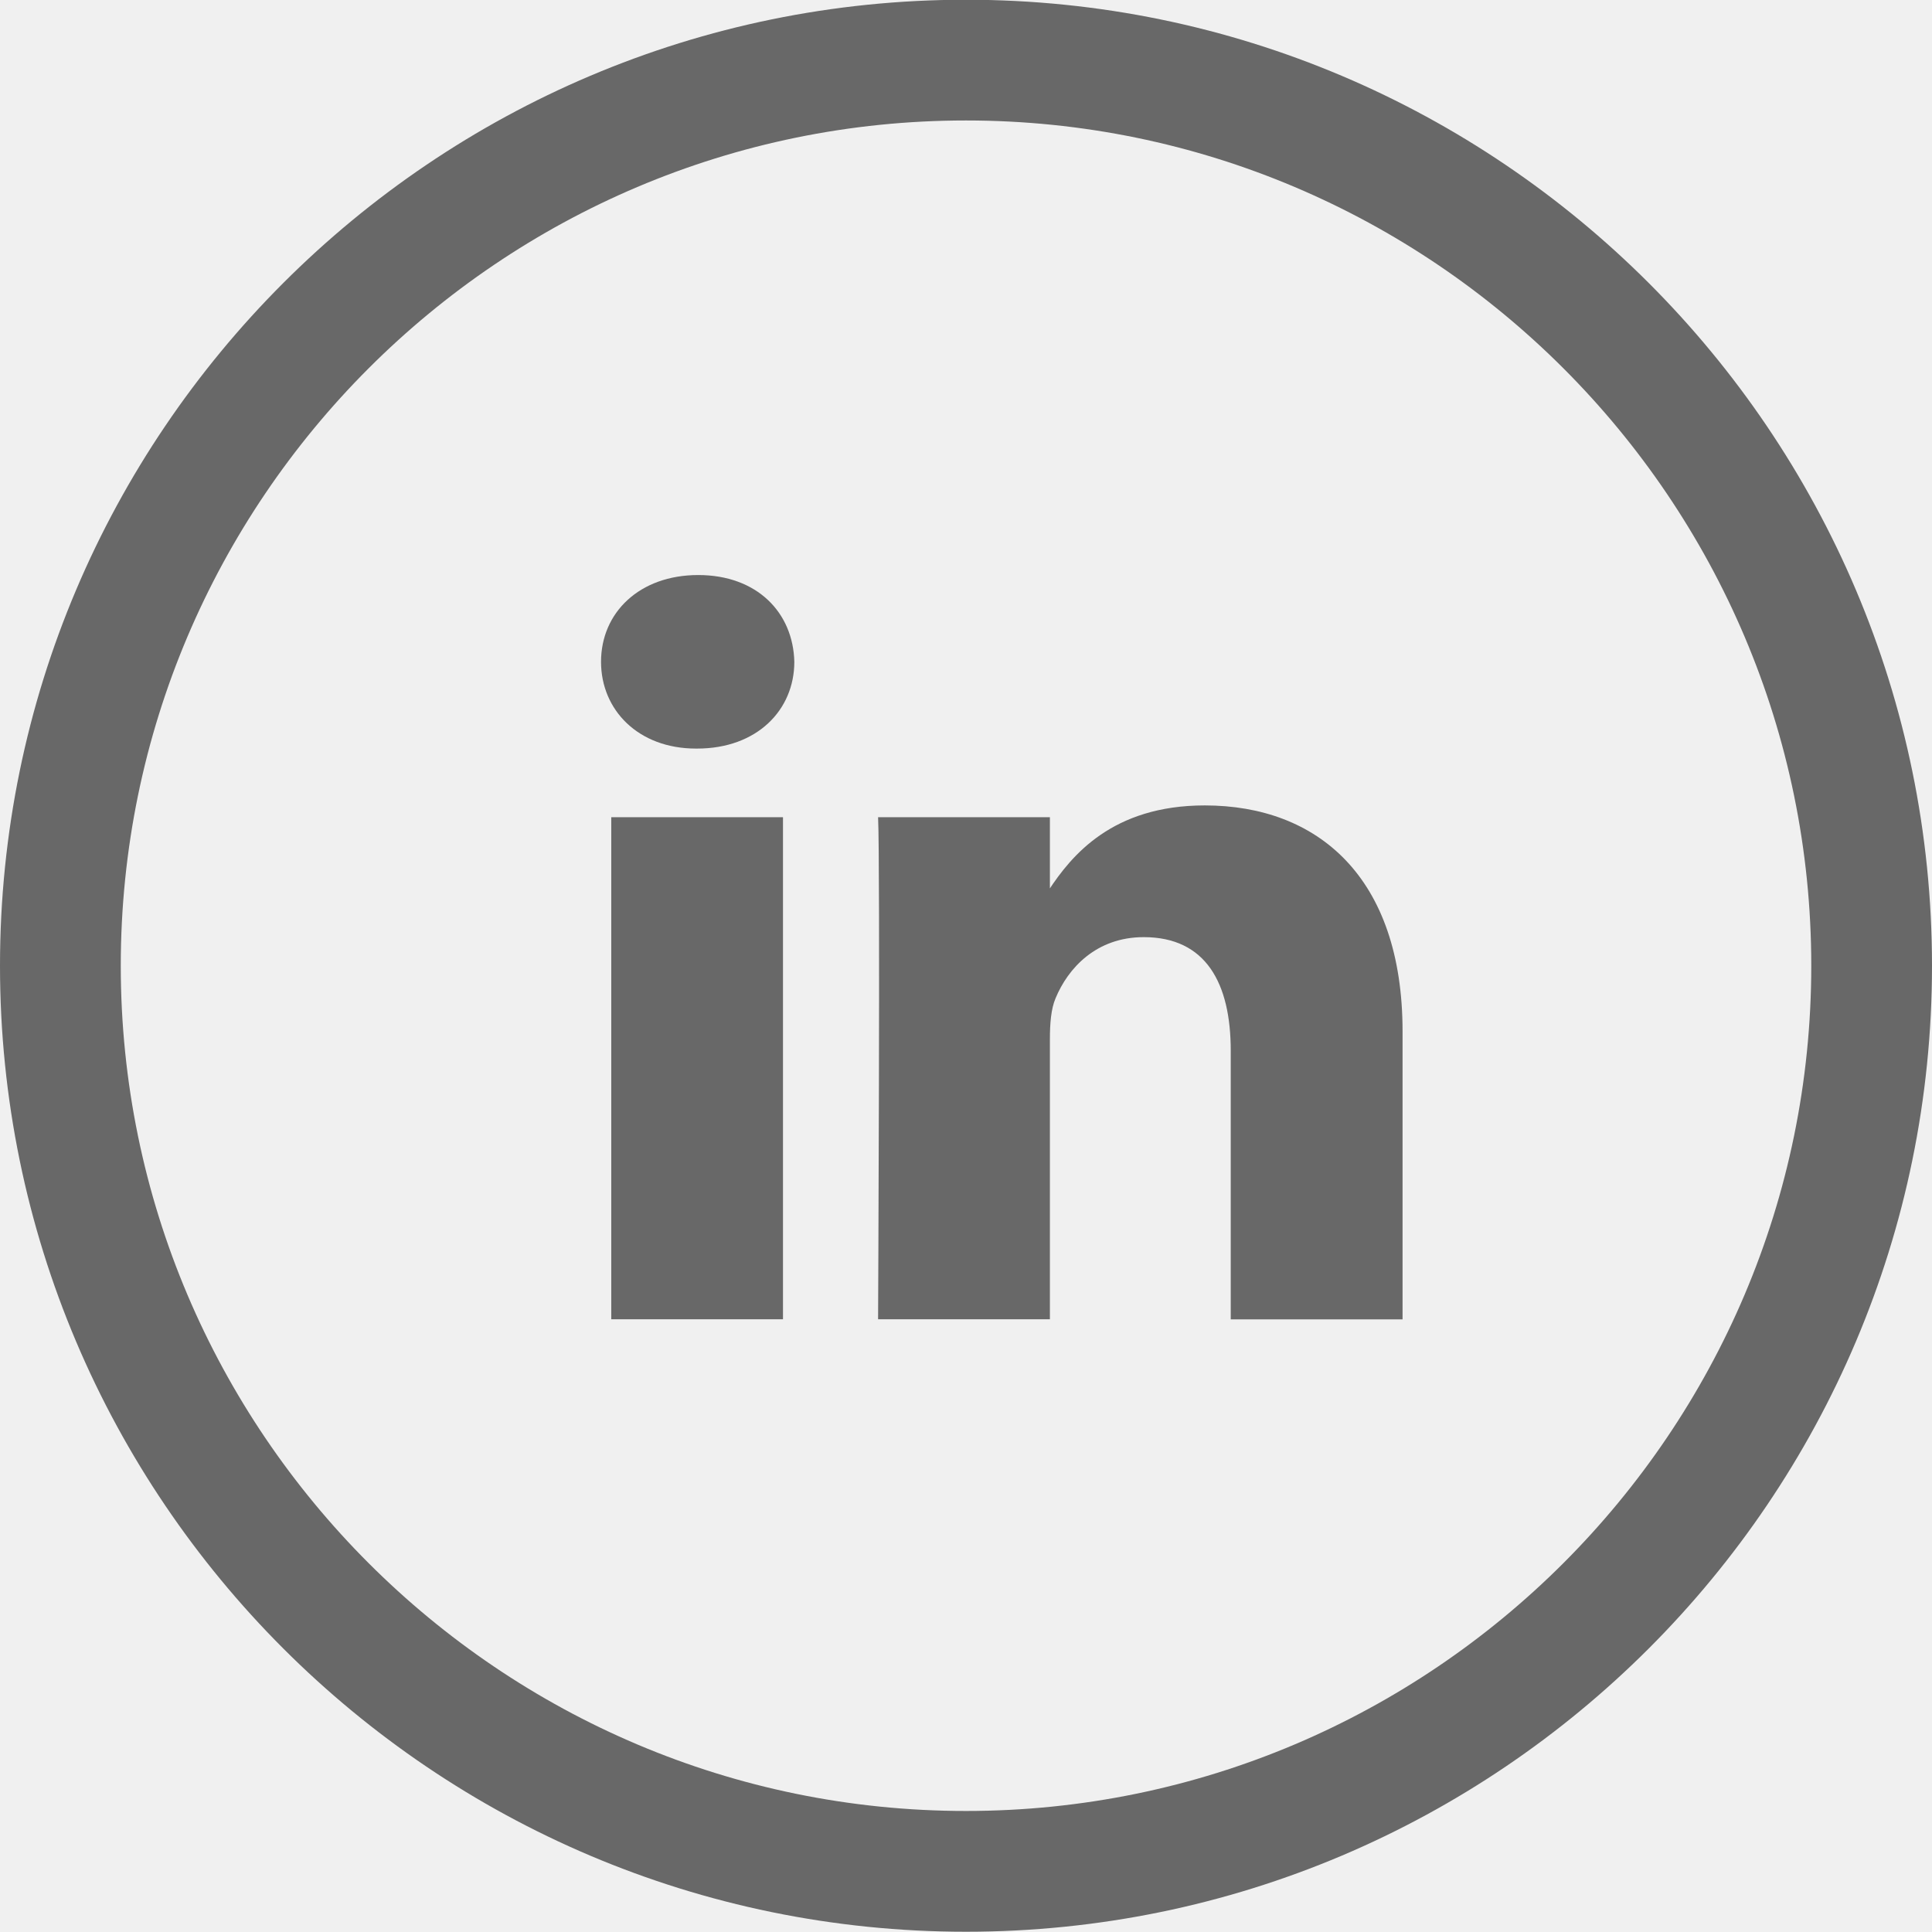
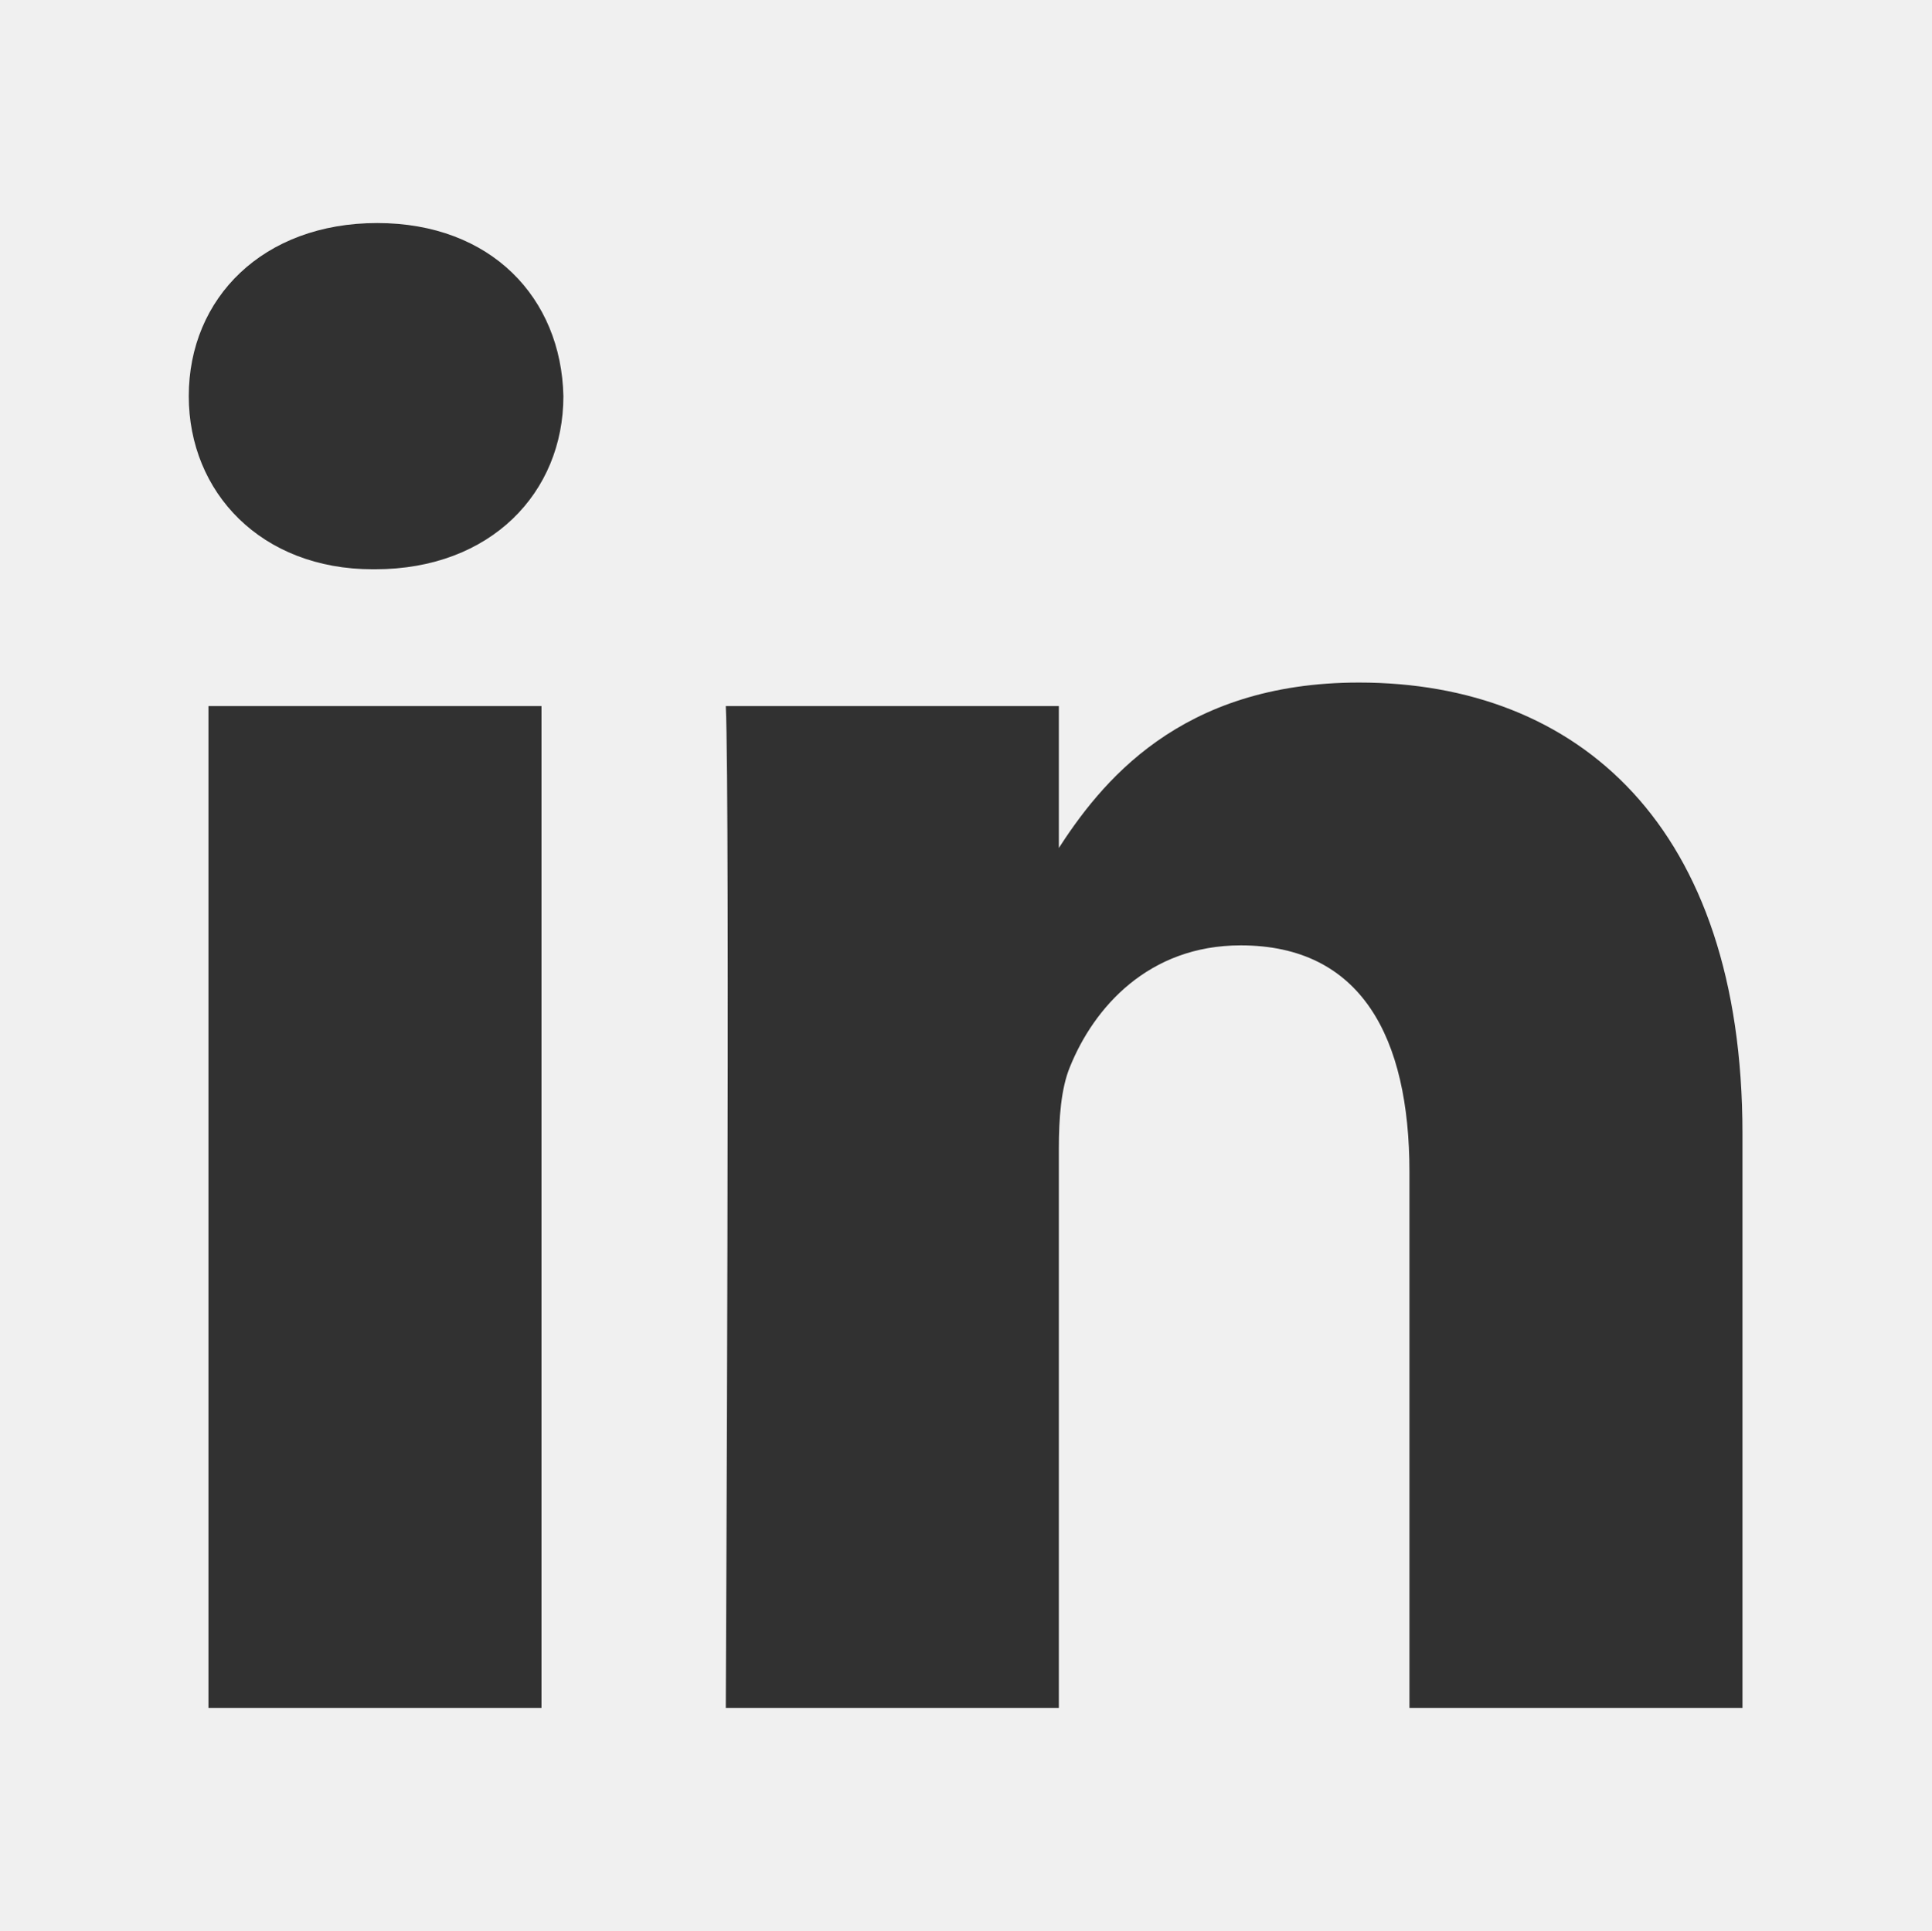
- <svg xmlns="http://www.w3.org/2000/svg" version="1.1" id="Layer_1" x="0px" y="0px" width="45px" height="44.988px" viewBox="0 0 45 44.988" enable-background="new 0 0 45 44.988" xml:space="preserve">
-   <g>
-     <path fill="#686868" d="M22.5,44.994c-12.406,0-22.5-10.093-22.5-22.5c0-12.406,10.094-22.5,22.5-22.5   c12.408,0,22.5,10.094,22.5,22.5C45,34.902,34.907,44.994,22.5,44.994z M22.5,2.806c-10.855,0-19.687,8.832-19.687,19.688   S11.645,42.181,22.5,42.181c10.855,0,19.688-8.832,19.688-19.688C42.188,11.637,33.355,2.806,22.5,2.806z" />
+ <svg xmlns="http://www.w3.org/2000/svg" version="1.1" id="Layer_1" x="0px" y="0px" width="283.465px" height="283.464px" viewBox="0 0 283.465 283.464" enable-background="new 0 0 283.465 283.464" xml:space="preserve">
+   <g id="Facebook" display="none">
+     <path display="inline" fill="#FFFFFF" d="M82.732,100.532h27V88.283v-12v-2.001c0-11.55,0.298-29.4,8.698-40.449   c8.85-11.702,21-19.65,41.901-19.65c34.048,0,48.4,4.849,48.4,4.849l-6.75,40.001c0,0-11.25-3.251-21.75-3.251   s-19.9,3.75-19.9,14.25v4.25v14.001v12.249h43.048l-3,39.05h-40.048v135.7h-50.6v-135.7h-27v-39.05H82.732z" />
  </g>
-   <g id="Page-1">
-     <g id="linkedin" transform="translate(2.570313, 2.130792)">
-       <path id="Shape" fill="#686868" d="M17.882,28.598h4.002v-6.53c0-0.351,0.025-0.699,0.132-0.948    c0.289-0.699,0.947-1.423,2.053-1.423c1.449,0,2.027,1.072,2.027,2.646v6.257h4.002v-6.706c0-3.593-1.975-5.265-4.607-5.265    c-2.158,0-3.106,1.172-3.633,1.971h0.026v-1.696h-4.002C17.934,18,17.882,28.598,17.882,28.598L17.882,28.598L17.882,28.598z     M15.667,28.598V16.903h-4v11.695H15.667L15.667,28.598z M13.667,15.305c1.395,0,2.264-0.897,2.264-2.021    c-0.027-1.148-0.869-2.021-2.238-2.021c-1.369,0-2.264,0.874-2.264,2.021c0,1.123,0.868,2.021,2.211,2.021H13.667L13.667,15.305z" />
+   <g id="Twitter" display="none">
+     <path display="inline" fill="#FFFFFF" d="M270.232,67.508c-9.161,4.063-19.007,6.809-29.34,8.044   c10.546-6.322,18.646-16.333,22.461-28.263c-9.871,5.855-20.804,10.106-32.44,12.396c-9.318-9.928-22.595-16.131-37.288-16.131   c-28.212,0-51.085,22.872-51.085,51.084c0,4.003,0.451,7.903,1.322,11.642c-42.456-2.131-80.1-22.468-105.295-53.376   c-4.397,7.545-6.917,16.32-6.917,25.683c0,17.724,9.018,33.359,22.726,42.521c-8.374-0.266-16.251-2.564-23.138-6.391   c-0.005,0.214-0.005,0.427-0.005,0.643c0,24.751,17.609,45.398,40.978,50.092c-4.286,1.167-8.799,1.792-13.458,1.792   c-3.292,0-6.492-0.321-9.612-0.917c6.501,20.295,25.368,35.066,47.721,35.478c-17.483,13.702-39.51,21.868-63.445,21.868   c-4.124,0-8.189-0.241-12.186-0.715c22.607,14.494,49.46,22.954,78.309,22.954c93.965,0,145.349-77.844,145.349-145.351   c0-2.214-0.05-4.417-0.148-6.609C254.724,86.75,263.384,77.752,270.232,67.508z" />
+   </g>
+   <g id="YouTube" display="none">
+     <g display="inline">
+       <g>
+         <path fill="#FFFFFF" d="M45.986,4h19.889l12.813,51.103h1.24L92.146,4h20.064L89.23,78.799v53.049H69.48V81.187L45.986,4z" />
+         <path fill="#FFFFFF" d="M111.315,59.098c0-7.304,2.359-13.119,7.081-17.448c4.722-4.331,11.064-6.496,19.034-6.496     c7.256,0,13.202,2.284,17.836,6.849s6.953,10.44,6.953,17.629v48.709c0,8.073-2.278,14.406-6.82,19     c-4.543,4.595-10.801,6.891-18.767,6.891c-7.671,0-13.811-2.371-18.411-7.111c-4.604-4.741-6.906-11.12-6.906-19.132     C111.315,107.989,111.315,59.098,111.315,59.098z M129.36,109.755c0,2.598,0.622,4.6,1.872,6.014     c1.249,1.415,3.031,2.121,5.352,2.121c2.377,0,4.265-0.722,5.661-2.166c1.398-1.444,2.097-3.433,2.097-5.969V58.391     c0-2.061-0.716-3.726-2.143-4.992c-1.424-1.267-3.296-1.903-5.615-1.903c-2.141,0-3.879,0.636-5.218,1.903     c-1.339,1.266-2.006,2.931-2.006,4.992L129.36,109.755L129.36,109.755z" />
+         <path fill="#FFFFFF" d="M227.15,37.538v94.31h-17.534v-10.411c-3.231,3.837-6.594,6.759-10.089,8.766     c-3.495,2.003-6.89,3.008-10.177,3.008c-4.054,0-7.112-1.401-9.168-4.21c-2.056-2.806-3.083-7.02-3.083-12.635V37.538h17.537     v72.295c0,2.237,0.364,3.853,1.1,4.854c0.734,1.001,1.924,1.502,3.57,1.502c1.294,0,2.919-0.663,4.89-1.986     c1.967-1.327,3.773-3.018,5.42-5.078V37.538H227.15z" />
+       </g>
+       <g>
+         <path fill="#FFFFFF" d="M93.069,172.587H44v15.024h16.541V276.1H76.53v-88.488h16.539V172.587z M119.201,257.701     c-1.331,1.672-2.795,3.04-4.388,4.112c-1.594,1.072-2.912,1.606-3.961,1.606c-1.331,0-2.295-0.403-2.889-1.216     c-0.594-0.806-0.892-2.116-0.892-3.927V199.74H92.876v63.823c0,4.548,0.832,7.955,2.497,10.232     c1.664,2.271,4.14,3.406,7.42,3.406c2.664,0,5.41-0.813,8.238-2.433c2.833-1.626,5.554-3.991,8.17-7.098v8.429h14.197v-76.36     h-14.197V257.701z M174.209,198.774c-2.201,0-4.377,0.607-6.532,1.82c-2.149,1.217-4.179,2.984-6.092,5.314v-33.321h-14.336     V276.1h14.336v-5.869c1.865,2.324,3.887,4.044,6.06,5.16c2.176,1.116,4.65,1.674,7.425,1.674c4.206,0,7.421-1.439,9.646-4.32     c2.221-2.88,3.335-7.037,3.335-12.466v-42.361c0-6.237-1.185-10.99-3.553-14.251     C182.132,200.409,178.701,198.774,174.209,198.774z M173.439,258.202c0,2.435-0.412,4.191-1.229,5.263     c-0.819,1.074-2.095,1.609-3.83,1.609c-1.206,0-2.35-0.272-3.435-0.822c-1.086-0.546-2.207-1.442-3.36-2.685v-47.584     c0.965-1.05,1.938-1.823,2.928-2.325c0.986-0.5,1.987-0.753,2.998-0.753c1.924,0,3.397,0.668,4.408,2.006     c1.016,1.335,1.521,3.29,1.521,5.865L173.439,258.202L173.439,258.202z M240.521,239.712v-19.441     c0-7.248-1.743-12.801-5.229-16.665c-3.485-3.863-8.477-5.794-14.973-5.794c-6.352,0-11.535,2.087-15.543,6.258     c-4.016,4.172-6.021,9.572-6.021,16.201v34.272c0,7.352,1.83,13.126,5.482,17.326c3.652,4.197,8.656,6.298,15.009,6.298     c7.068,0,12.381-1.983,15.939-5.943s5.335-9.855,5.335-17.681v-5.734h-14.609v5.305c0,4.493-0.469,7.4-1.406,8.715     c-0.939,1.312-2.584,1.97-4.935,1.97c-2.265,0-3.86-0.772-4.798-2.331c-0.938-1.552-1.406-4.338-1.406-8.354v-14.401h27.155     V239.712z M213.367,220.128c0-3.195,0.492-5.485,1.48-6.87c0.983-1.387,2.605-2.078,4.864-2.078c2.162,0,3.734,0.691,4.722,2.078     c0.984,1.385,1.479,3.675,1.479,6.87v7.732h-12.545V220.128z" />
+         <path fill="#FFFFFF" d="M93.069,173.69H44v15.024h16.541v88.487H76.53v-88.487h16.539V173.69z M119.201,258.805     c-1.331,1.669-2.795,3.041-4.388,4.111c-1.594,1.071-2.912,1.605-3.961,1.605c-1.331,0-2.295-0.403-2.889-1.213     s-0.892-2.119-0.892-3.931V200.84H92.876v63.828c0,4.545,0.832,7.956,2.497,10.228c1.664,2.273,4.14,3.408,7.42,3.408     c2.664,0,5.41-0.812,8.238-2.432c2.833-1.626,5.554-3.993,8.17-7.098v8.427h14.197V200.84h-14.197V258.805z M174.209,199.878     c-2.201,0-4.377,0.604-6.532,1.817c-2.149,1.216-4.179,2.988-6.092,5.316V173.69h-14.336v103.512h14.336v-5.868     c1.865,2.324,3.887,4.044,6.06,5.163c2.176,1.112,4.65,1.671,7.425,1.671c4.206,0,7.421-1.437,9.646-4.322     c2.221-2.879,3.335-7.035,3.335-12.463V219.02c0-6.236-1.185-10.989-3.553-14.247     C182.132,201.512,178.701,199.878,174.209,199.878z M173.439,259.307c0,2.432-0.412,4.188-1.229,5.261     c-0.819,1.072-2.095,1.608-3.83,1.608c-1.206,0-2.35-0.272-3.435-0.821c-1.086-0.547-2.207-1.444-3.36-2.687v-47.583     c0.965-1.05,1.938-1.825,2.928-2.328c0.986-0.497,1.987-0.75,2.998-0.75c1.924,0,3.397,0.669,4.408,2.006     c1.016,1.336,1.521,3.29,1.521,5.864L173.439,259.307L173.439,259.307z M240.521,240.813v-19.439     c0-7.247-1.743-12.801-5.229-16.667c-3.485-3.862-8.477-5.793-14.973-5.793c-6.352,0-11.535,2.087-15.543,6.259     c-4.016,4.174-6.021,9.572-6.021,16.201v34.272c0,7.352,1.83,13.126,5.482,17.326c3.652,4.197,8.656,6.298,15.009,6.298     c7.068,0,12.381-1.981,15.939-5.943c3.558-3.957,5.335-9.853,5.335-17.681v-5.736h-14.609v5.306c0,4.497-0.469,7.402-1.406,8.714     c-0.939,1.314-2.584,1.97-4.935,1.97c-2.265,0-3.86-0.772-4.798-2.33c-0.938-1.551-1.406-4.337-1.406-8.354v-14.402h27.155     V240.813z M213.367,221.23c0-3.196,0.492-5.484,1.48-6.869c0.983-1.386,2.605-2.078,4.864-2.078c2.162,0,3.734,0.692,4.722,2.078     c0.984,1.385,1.479,3.673,1.479,6.869v7.731h-12.545V221.23z" />
+       </g>
    </g>
  </g>
+   <g id="RSS" display="none">
+     <g id="lines__x003C_Group_x003E_" display="inline">
+       <path id="circle" fill="#FFFFFF" d="M91.757,220.423c0,15.758-12.778,28.528-28.533,28.528c-15.753,0-28.531-12.771-28.531-28.528    c0-15.761,12.778-28.537,28.531-28.537C78.979,191.886,91.757,204.663,91.757,220.423z" />
+       <g>
+         <path fill="#FFFFFF" d="M34.726,148.489c26.738,0,51.864,10.45,70.752,29.426c18.917,19.008,29.333,44.306,29.333,71.237h41.193     c0-78.219-63.378-141.857-141.278-141.857C34.726,107.295,34.726,148.489,34.726,148.489z" />
+       </g>
+       <g>
+         <path fill="#FFFFFF" d="M34.786,75.462c95.278,0,172.793,77.937,172.793,173.733h41.194     c0-118.509-95.995-214.927-213.987-214.927C34.786,34.268,34.786,75.462,34.786,75.462z" />
+       </g>
+     </g>
+   </g>
+   <g id="Linkedin">
+     <path fill="#313131" d="M79.479,250.722V103.647H30.597v147.075H79.479L79.479,250.722z M55.04,83.568   c17.043,0,27.656-11.301,27.656-25.414c-0.319-14.428-10.613-25.413-27.333-25.413c-16.725,0-27.656,10.985-27.656,25.413   c0,14.113,10.608,25.414,27.015,25.414H55.04L55.04,83.568z" />
+     <path fill="#313131" d="M106.532,250.722h48.886v-82.133c0-4.395,0.319-8.789,1.61-11.925c3.533-8.791,11.579-17.886,25.081-17.886   c17.694,0,24.768,13.49,24.768,33.263v78.681h48.882v-84.333c0-45.172-24.117-66.194-56.282-66.194   c-26.372,0-37.951,14.74-44.38,24.779h0.321v-21.327h-48.886C107.173,117.443,106.532,250.722,106.532,250.722L106.532,250.722z" />
+   </g>
</svg>
